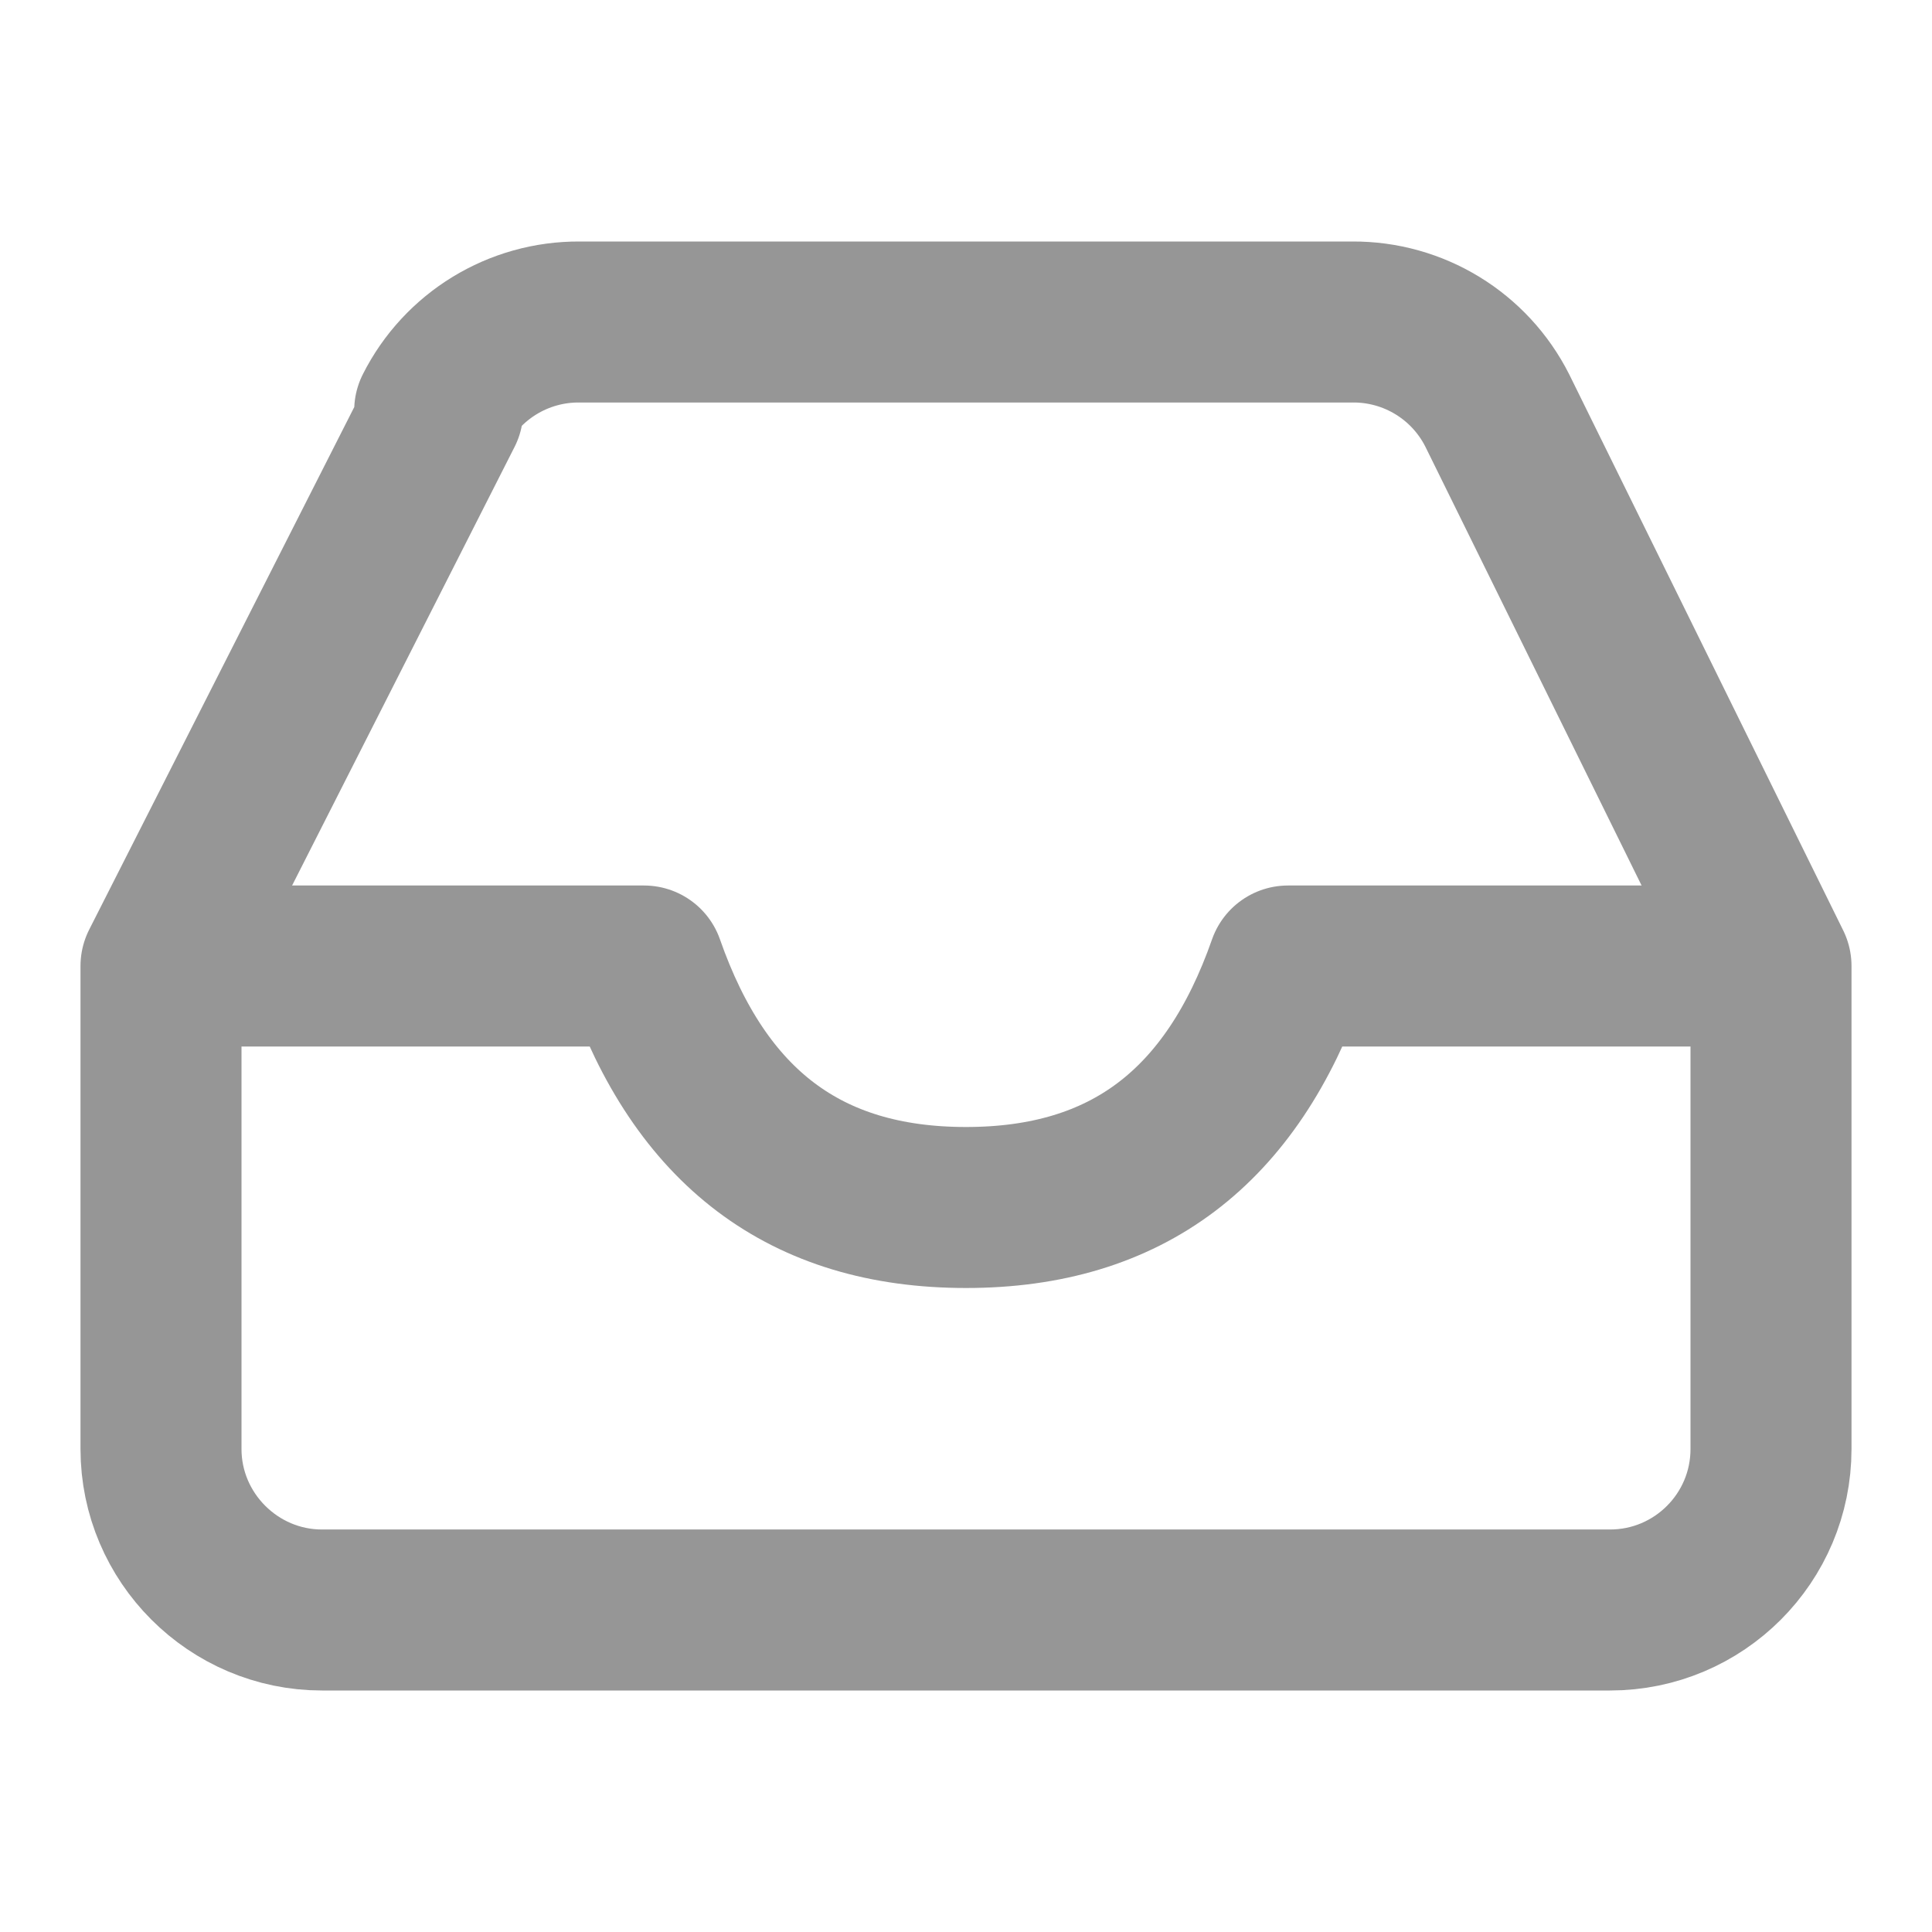
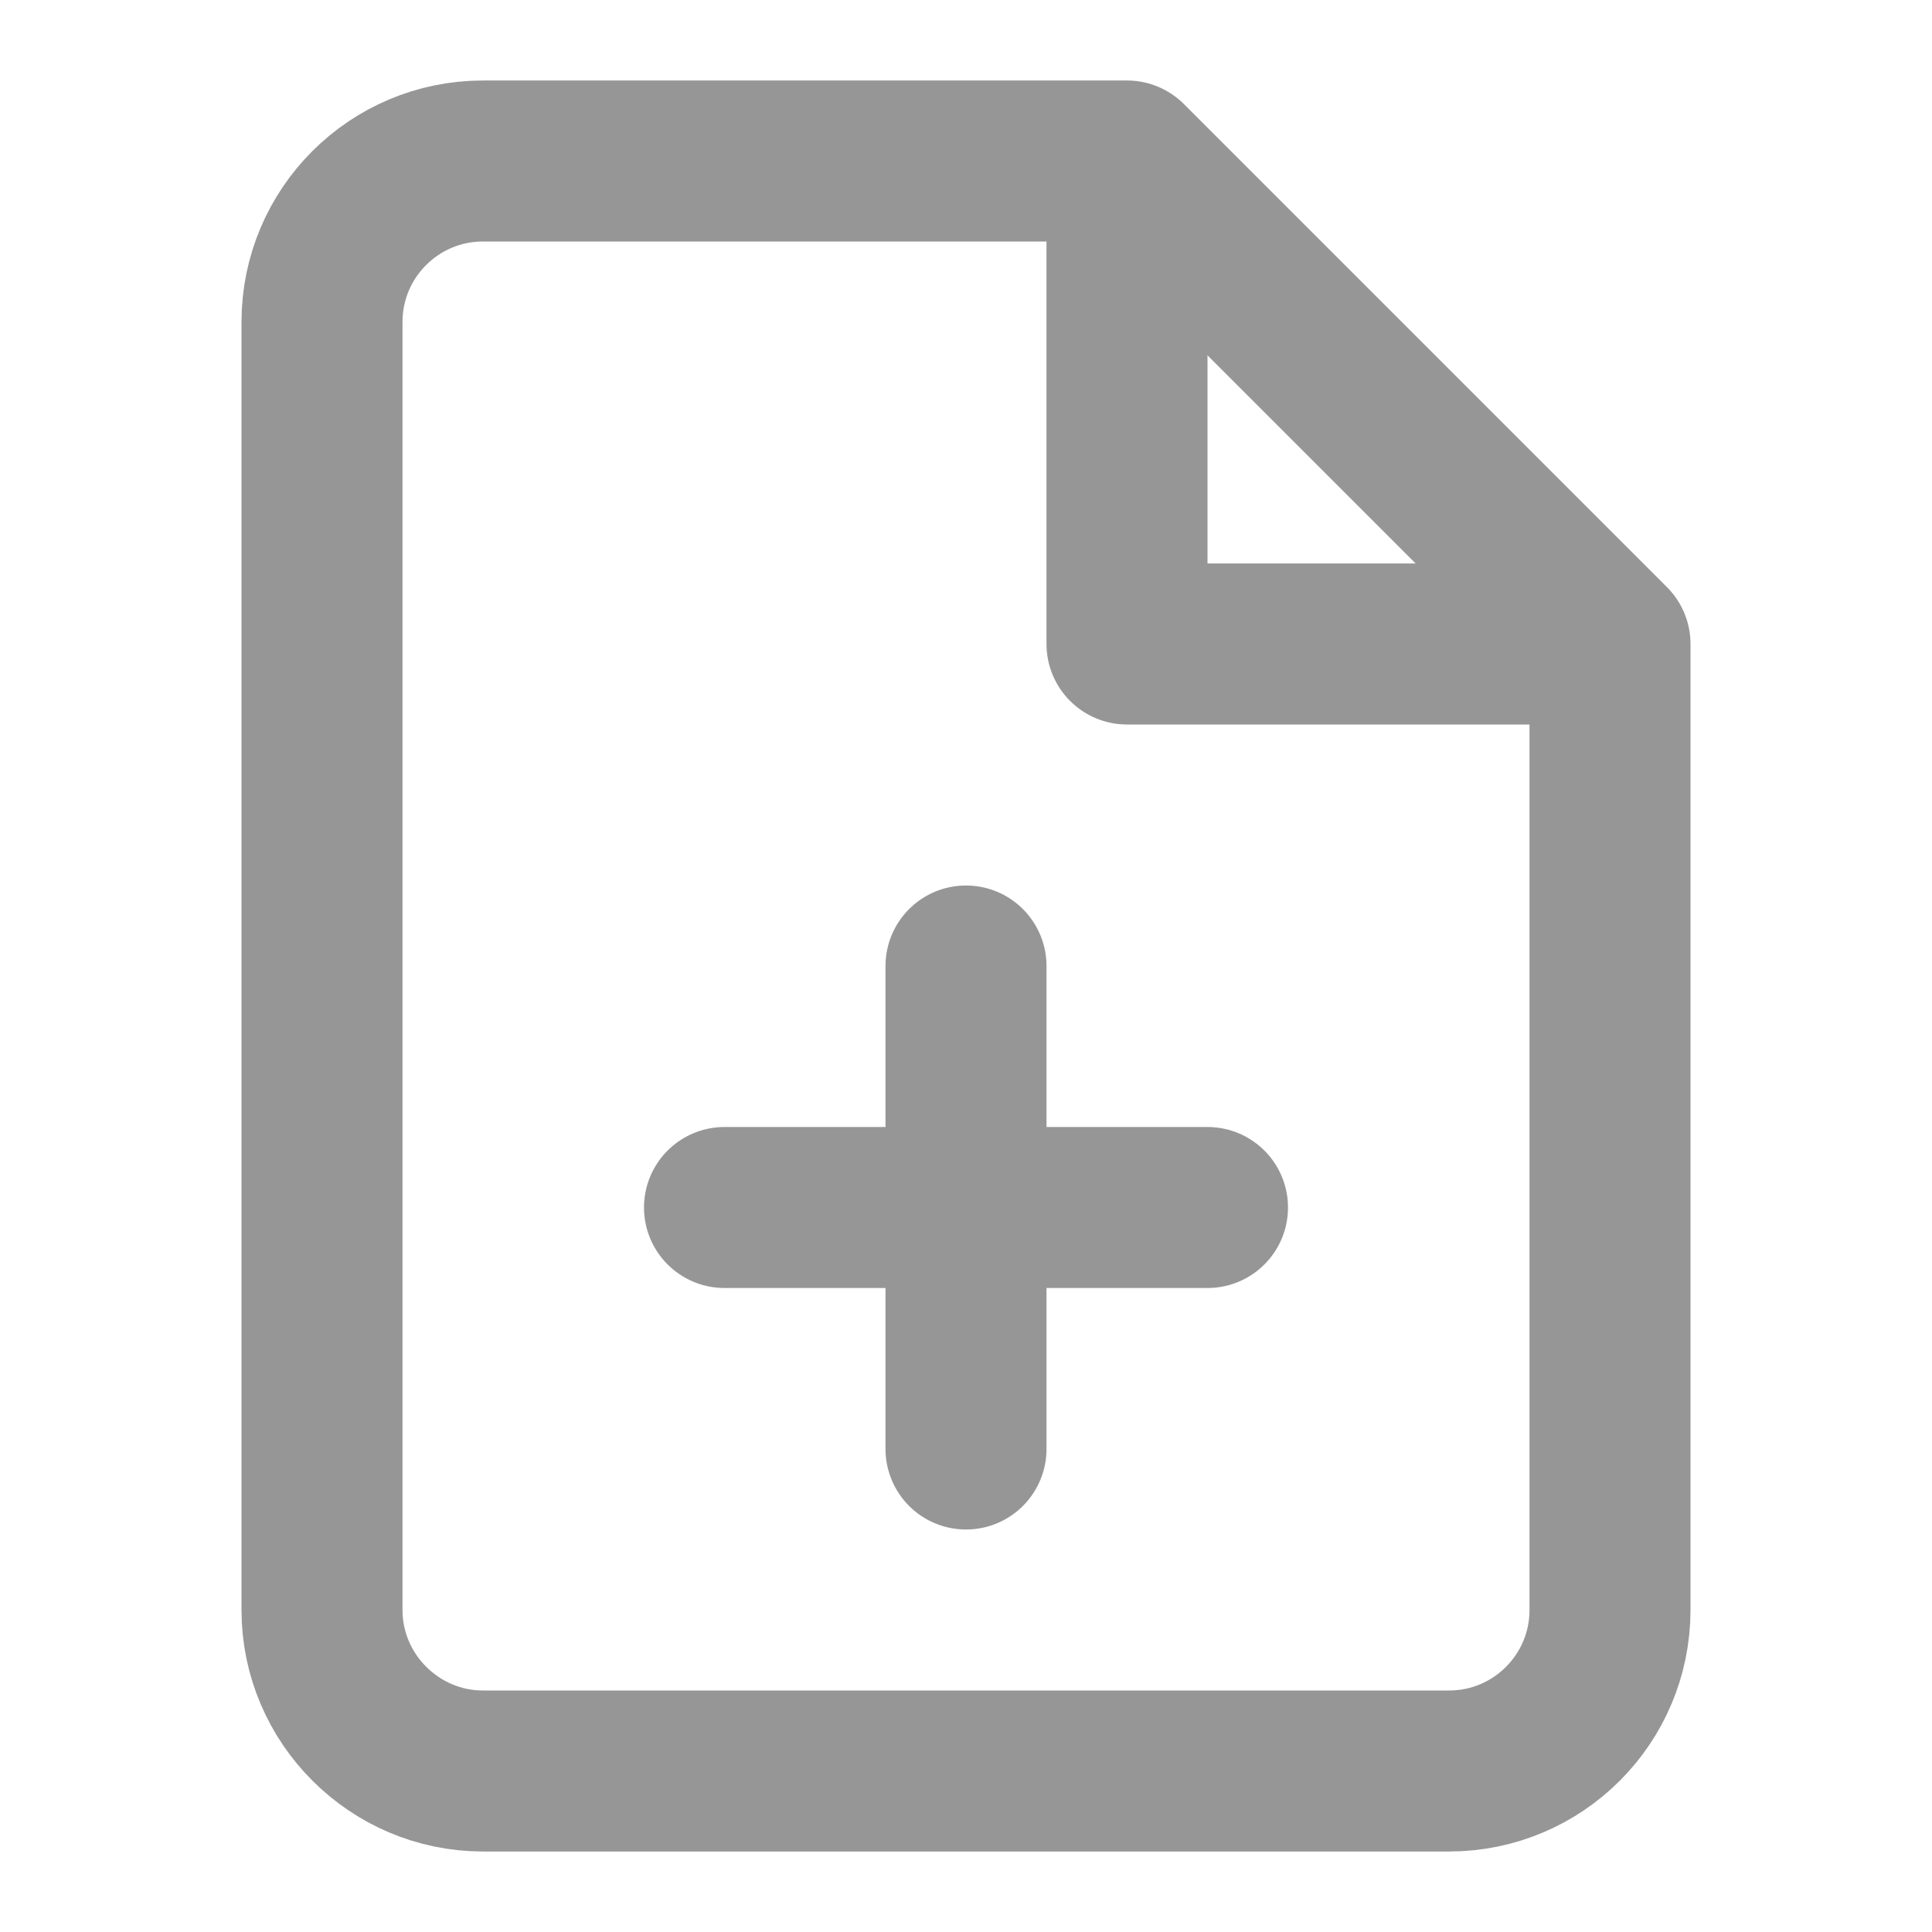
<svg xmlns="http://www.w3.org/2000/svg" width="24" height="24" viewBox="0 0 24 24" fill="none" stroke="#969696" stroke-width="2" stroke-linecap="round" stroke-linejoin="round">
-   <path d="M21.5 12H16c-.7 2-2 3-4 3s-3.3-1-4-3H2.5" />
-   <path d="M5.5 5.1L2 12v6c0 1.1.9 2 2 2h16a2 2 0 002-2v-6l-3.4-6.9A2 2 0 0016.8 4H7.2a2 2 0 00-1.8 1.1z" />
+   <path d="M14 2H6a2 2 0 0 0-2 2v16c0 1.1.9 2 2 2h12a2 2 0 0 0 2-2V8l-6-6z" />
+   <path d="M14 3v5h5M12 18v-6M9 15h6" />
</svg>
